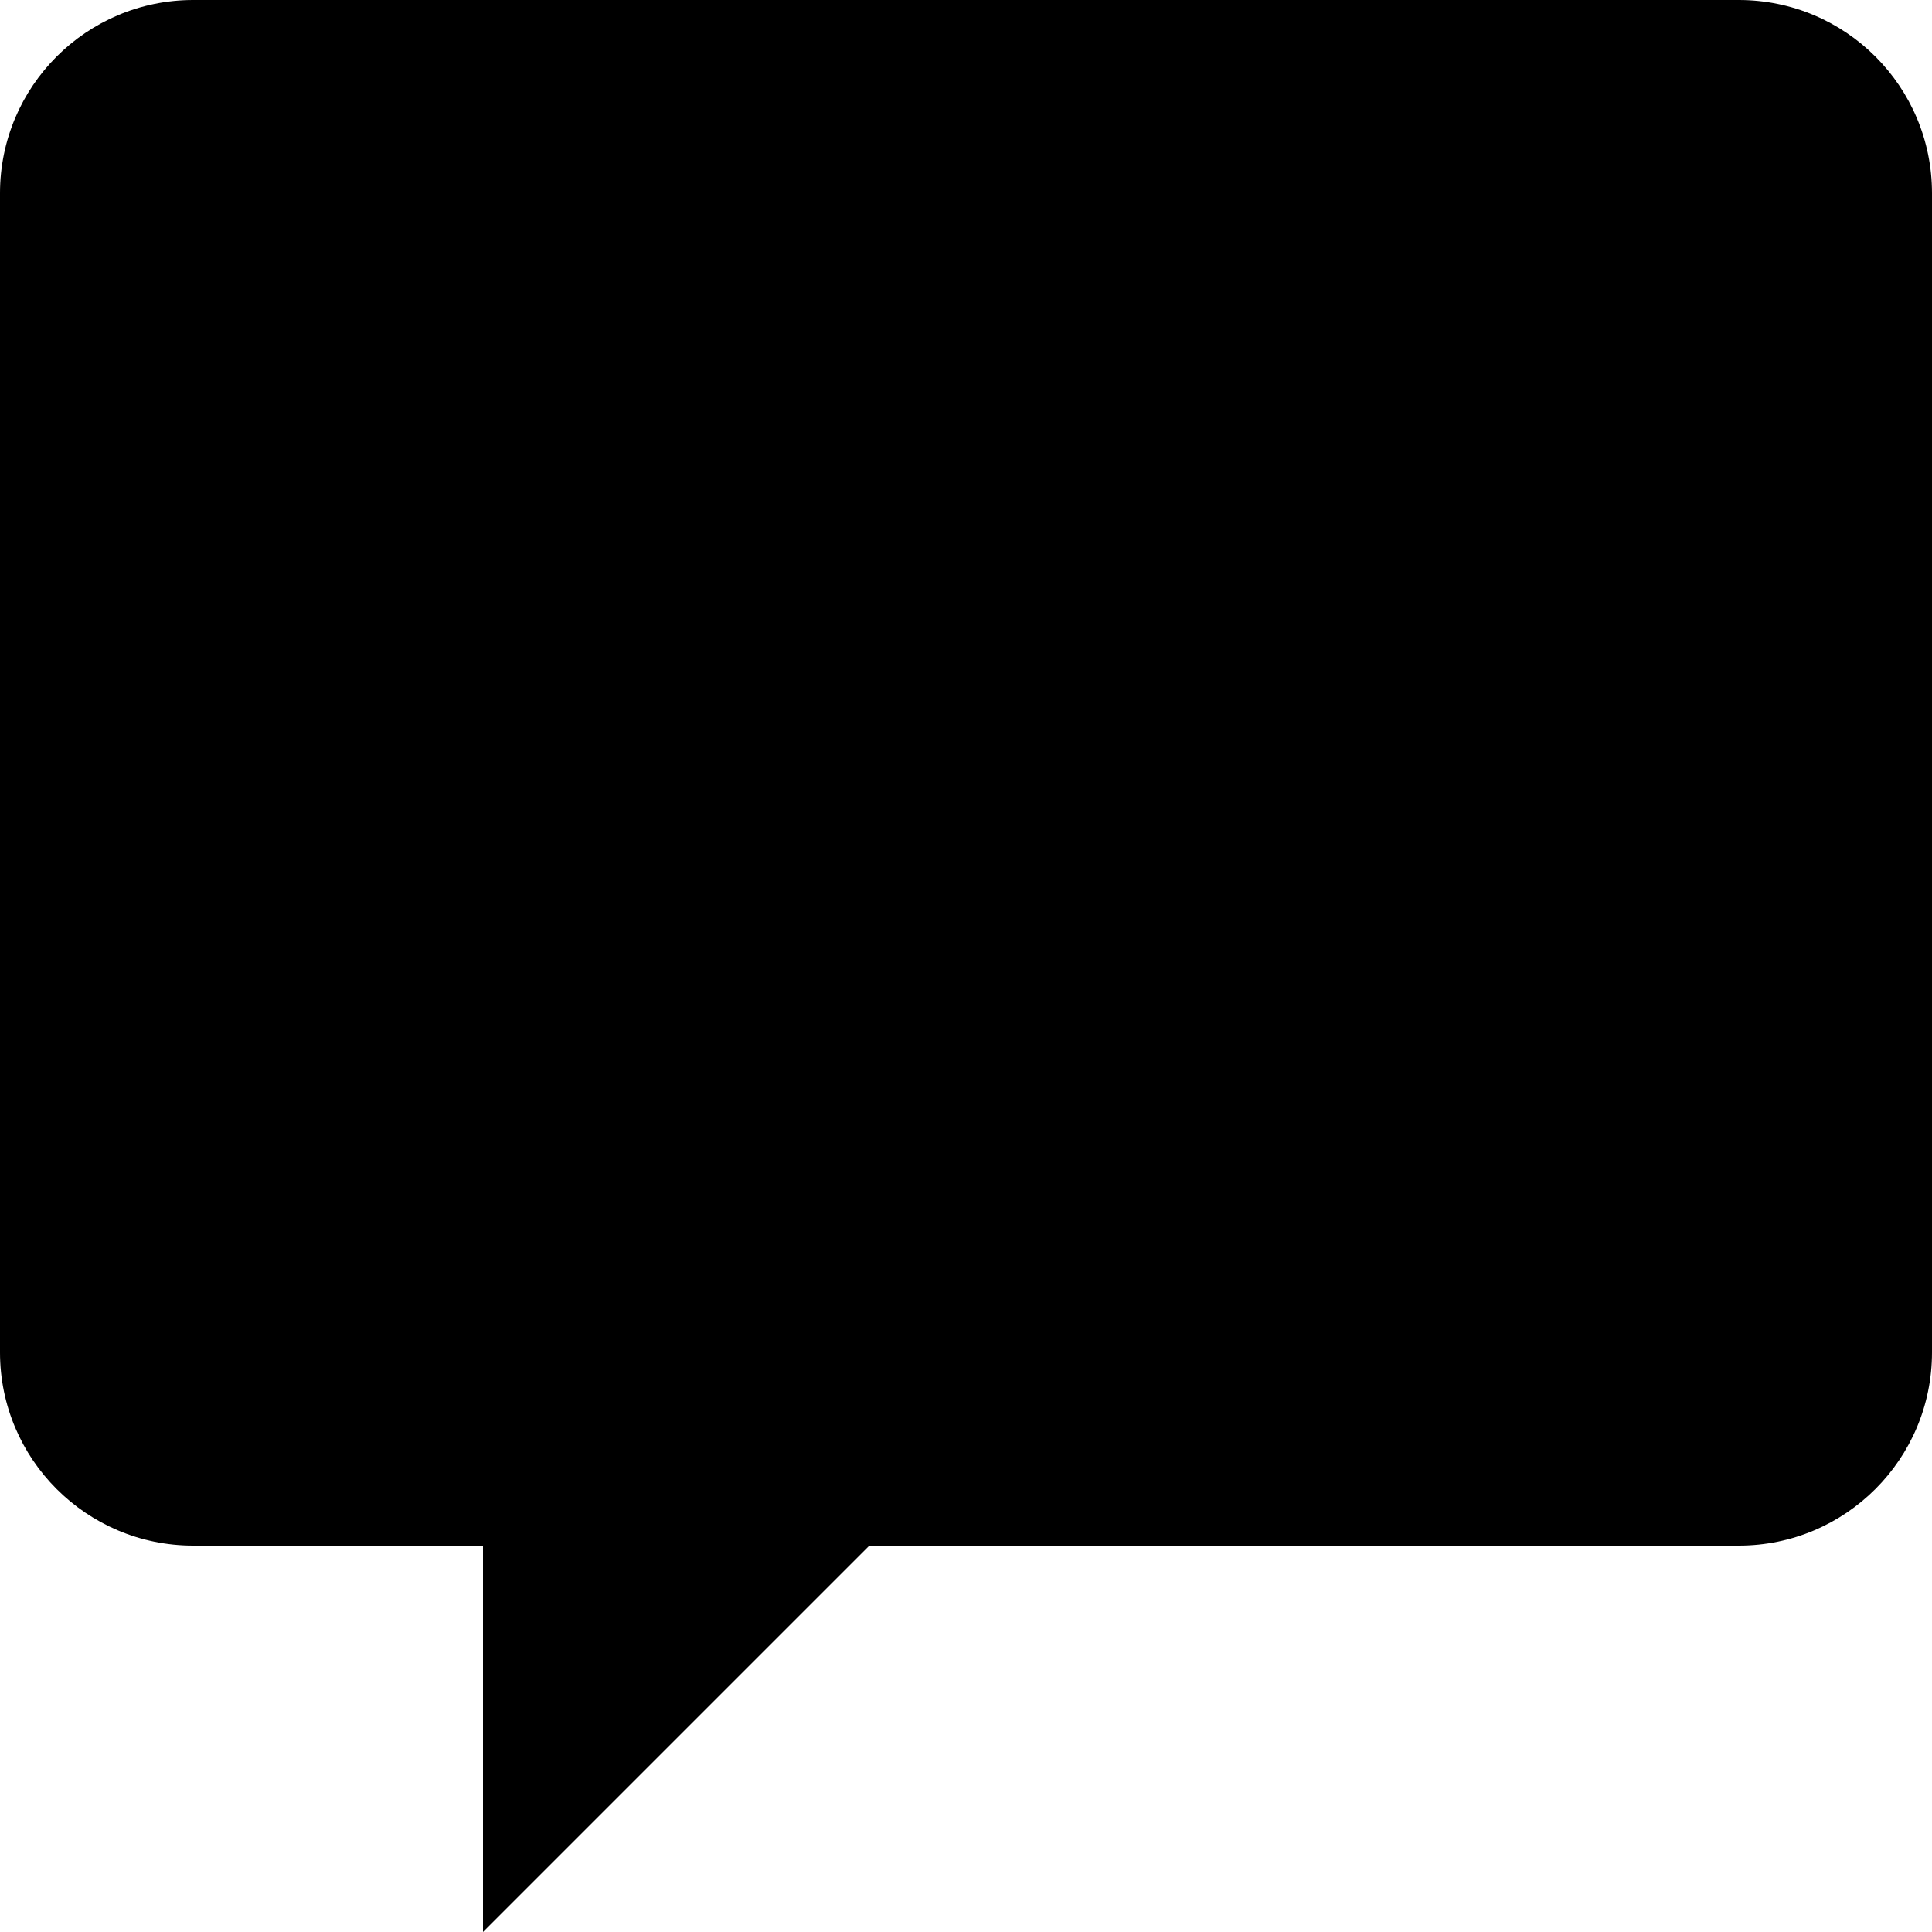
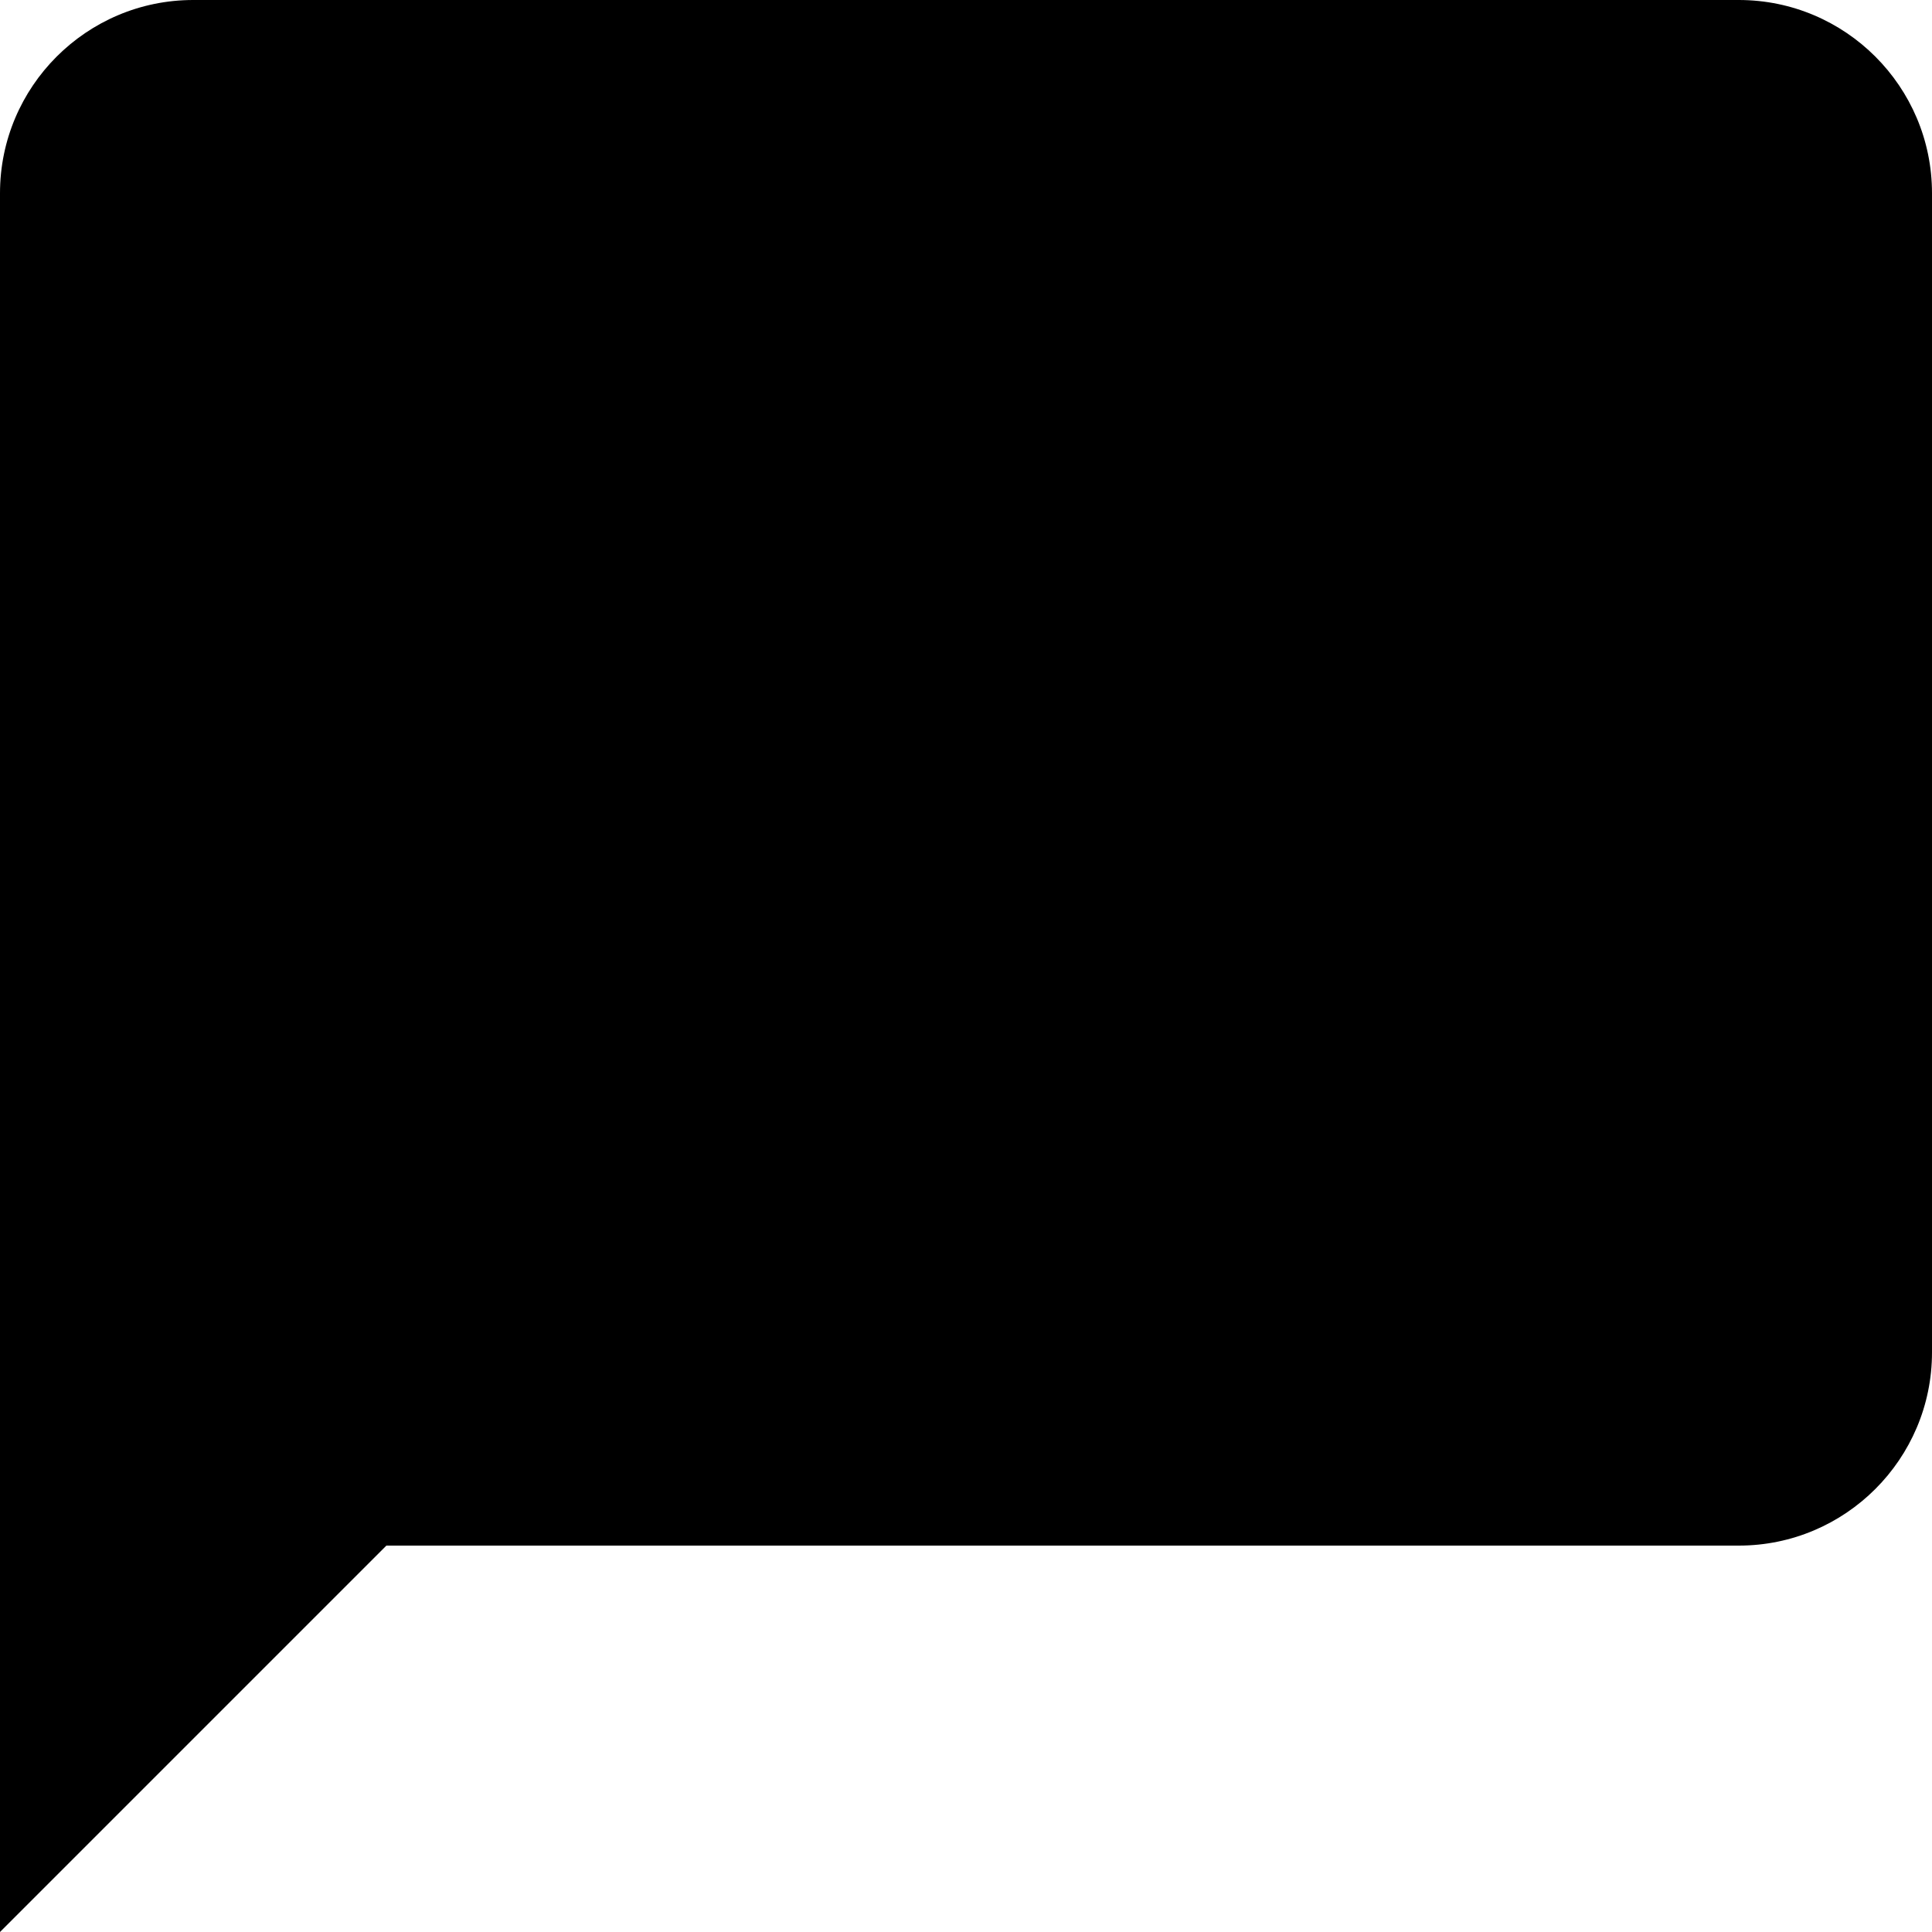
<svg xmlns="http://www.w3.org/2000/svg" width="24" height="24" viewBox="0 0 24 24">
-   <path fill="black" d="M 2.4,0 C 1.075,0 0,1.074 0,2.4 V 16.8 c 0,1.325 1.075,2.4 2.4,2.4 h 3.6 v 4.8 l 4.8,-4.8 h 10.8 C 22.926,19.2 24,18.125 24,16.8 V 2.4 C 24,1.074 22.926,0 21.6,0 Z" />
+   <path fill="black" d="M 21.6,0 H 2.4 C 1.076,0 0,1.076 0,2.4 V 24 l 4.8,-4.8 h 16.8 c 1.324,0 2.4,-1.076 2.4,-2.4 V 2.4 C 24,1.076 22.924,0 21.6,0 Z" />
</svg>
